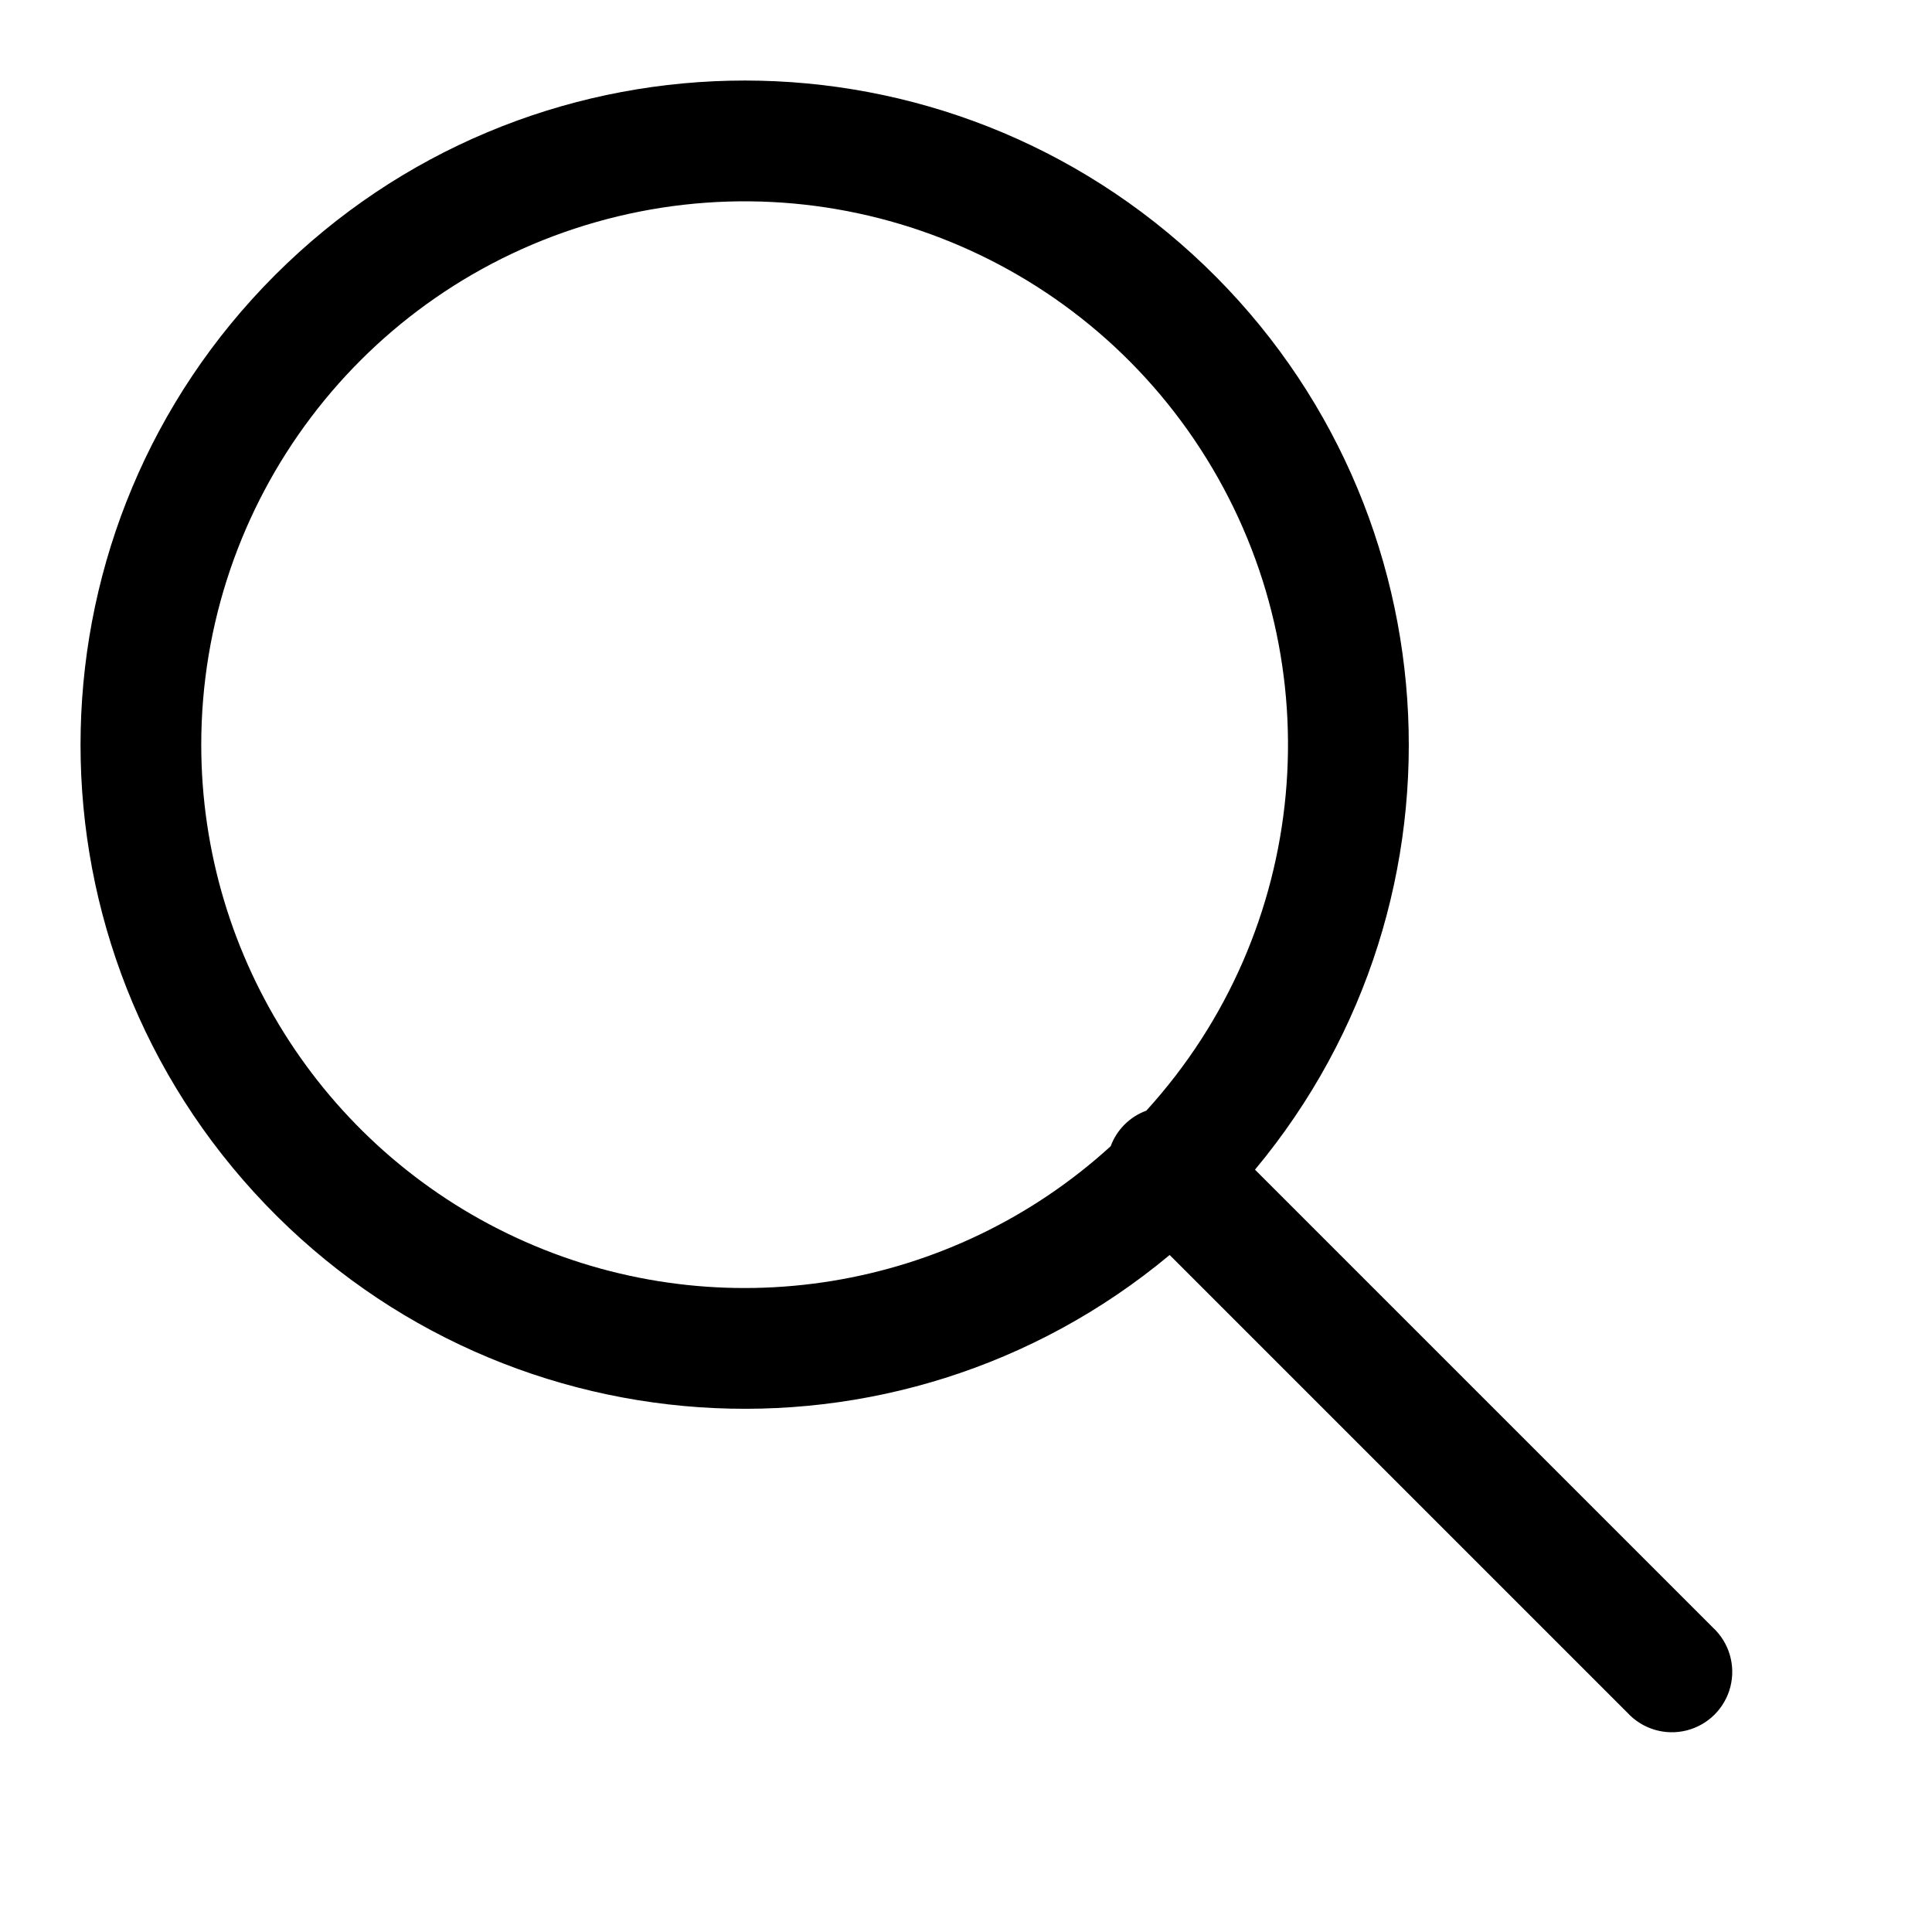
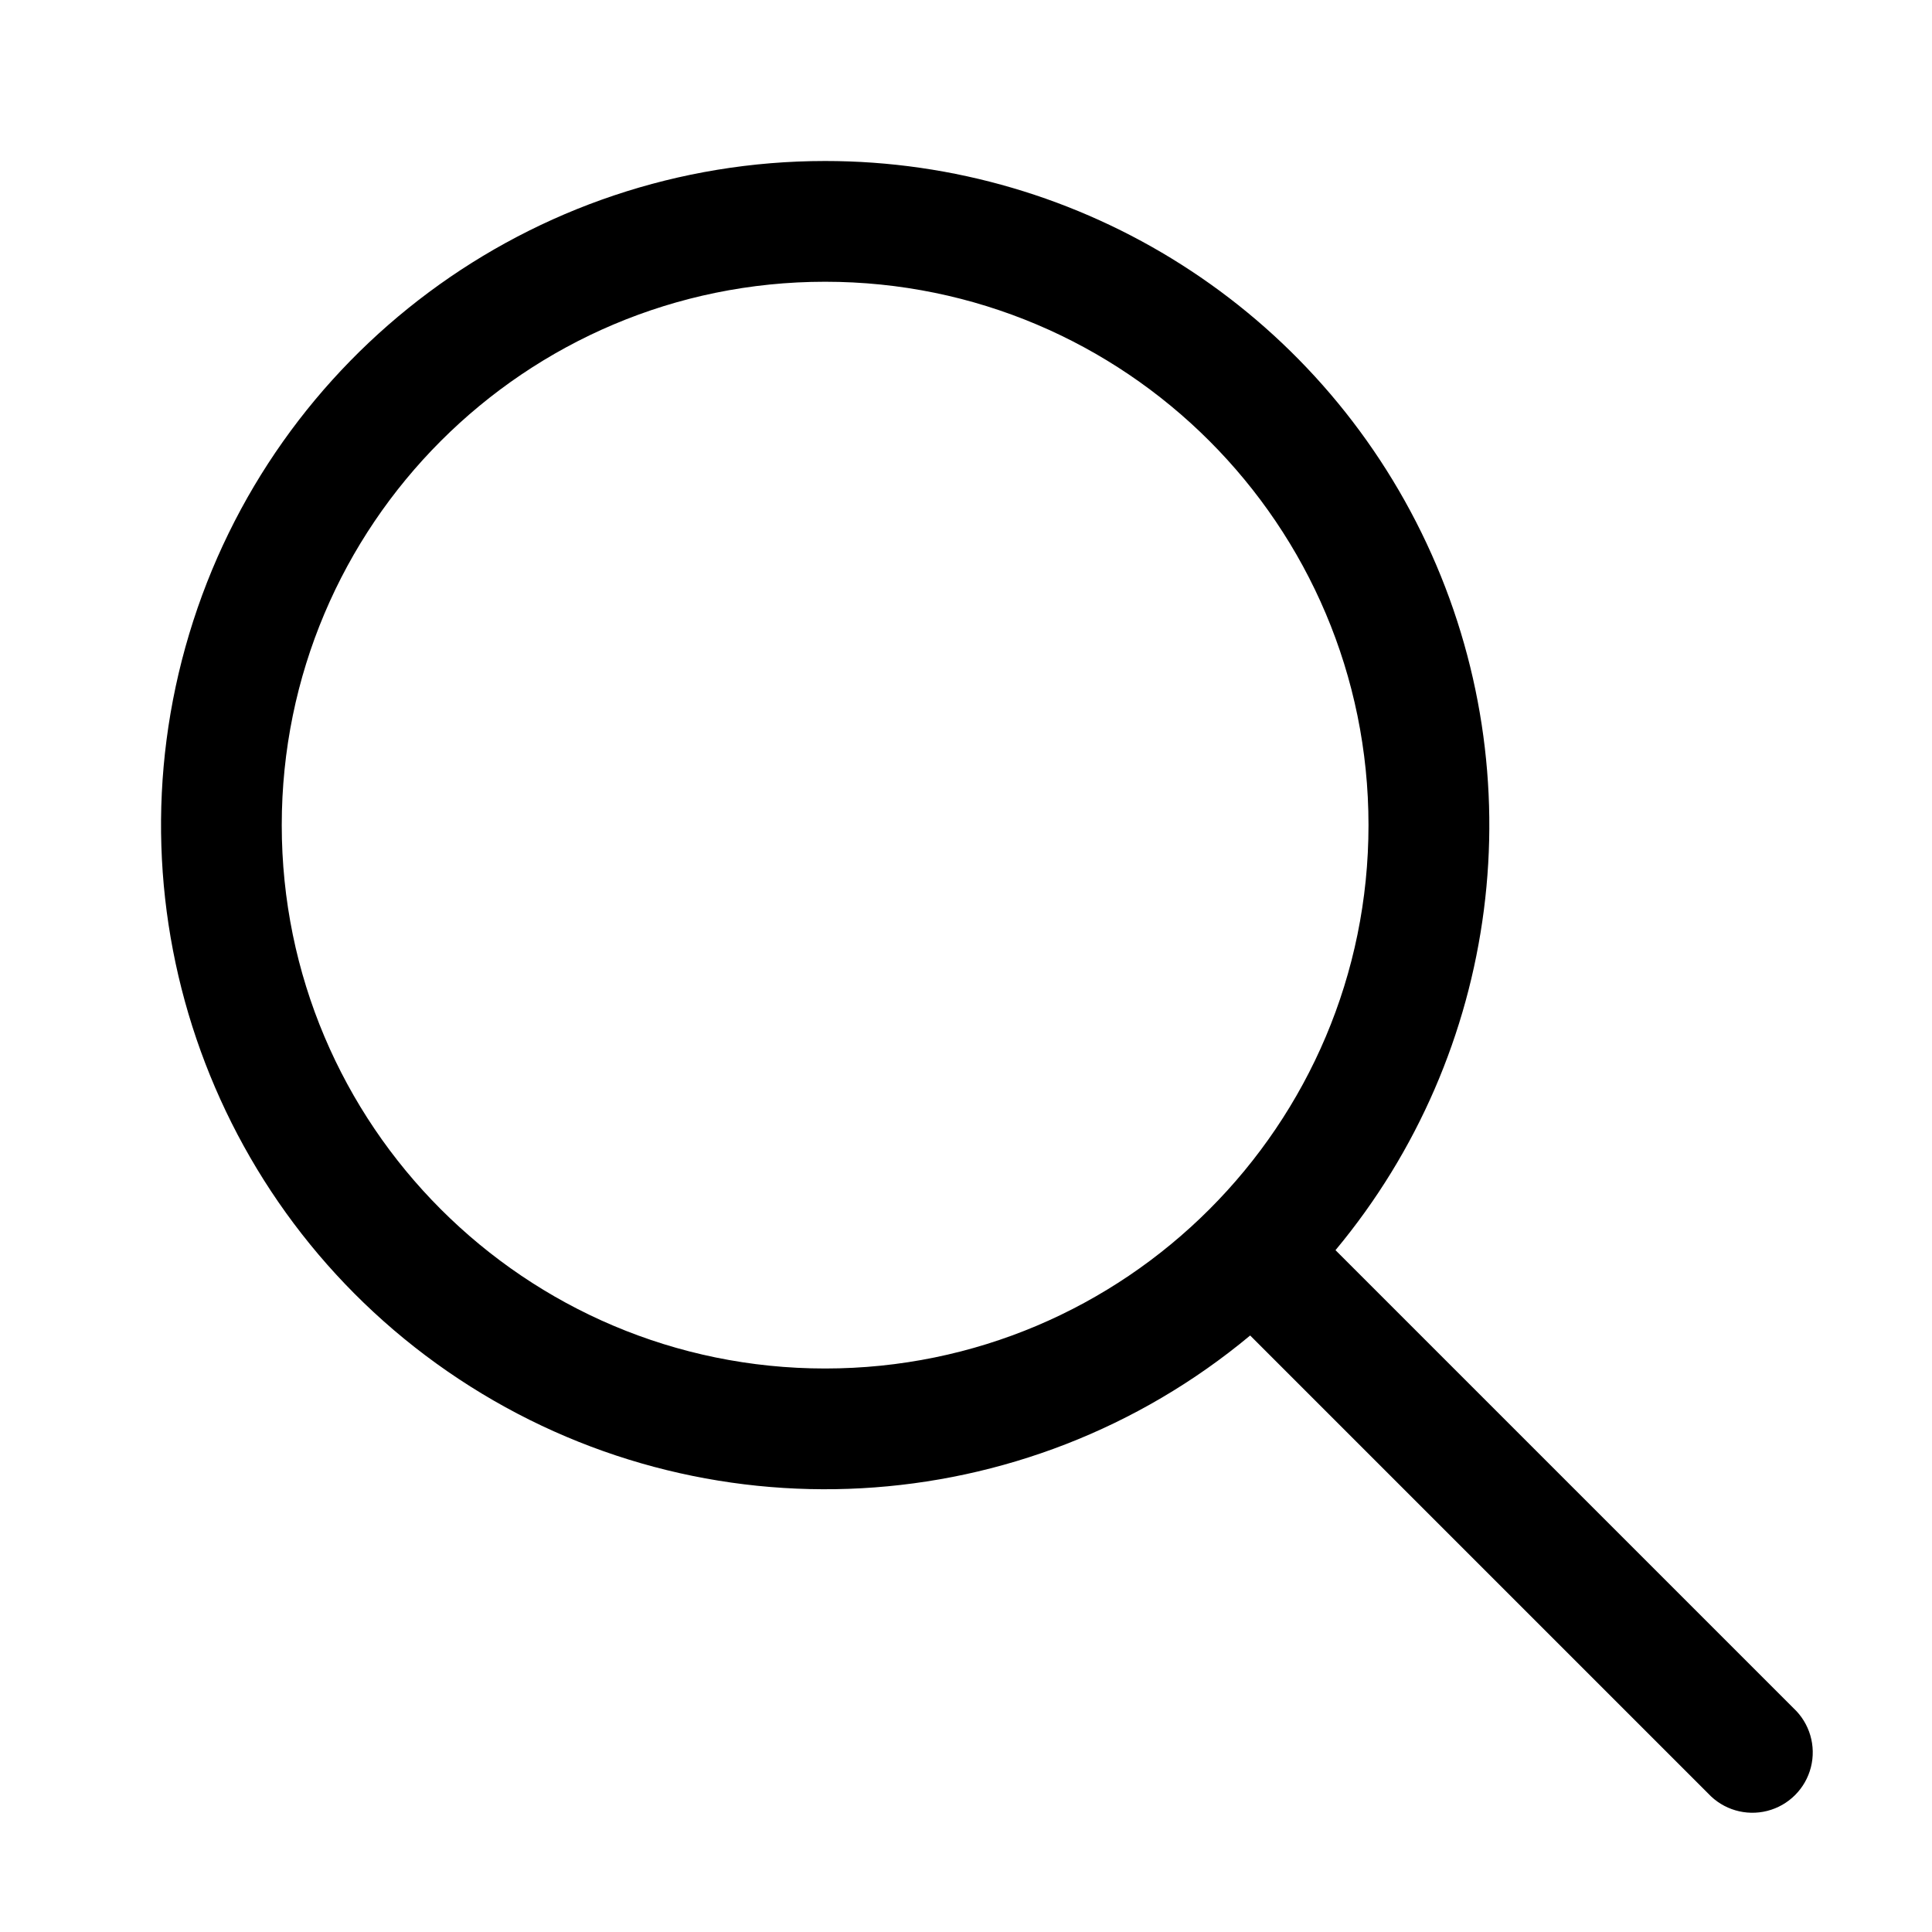
<svg xmlns="http://www.w3.org/2000/svg" viewBox="0 0 24 24">
-   <path fill-rule="evenodd" d="M14.53 15.59a8.25 8.25 0 1 1 1.06-1.06l5.69 5.69a.75.75 0 1 1-1.06 1.06l-5.69-5.69zM2.5 9.25a6.75 6.75 0 1 1 11.74 4.547.746.746 0 0 0-.443.442A6.75 6.75 0 0 1 2.5 9.25z" />
+   <path fill-rule="evenodd" d="M10.25 2a8.25 8.25 0 1 0 5.28 14.59l5.69 5.69a.75.75 0 1 0 1.06-1.06l-5.69-5.69A8.25 8.25 0 0 0 10.25 2zM3.5 10.25a6.75 6.75 0 1 1 13.5 0 6.75 6.75 0 0 1-13.5 0z" />
</svg>
